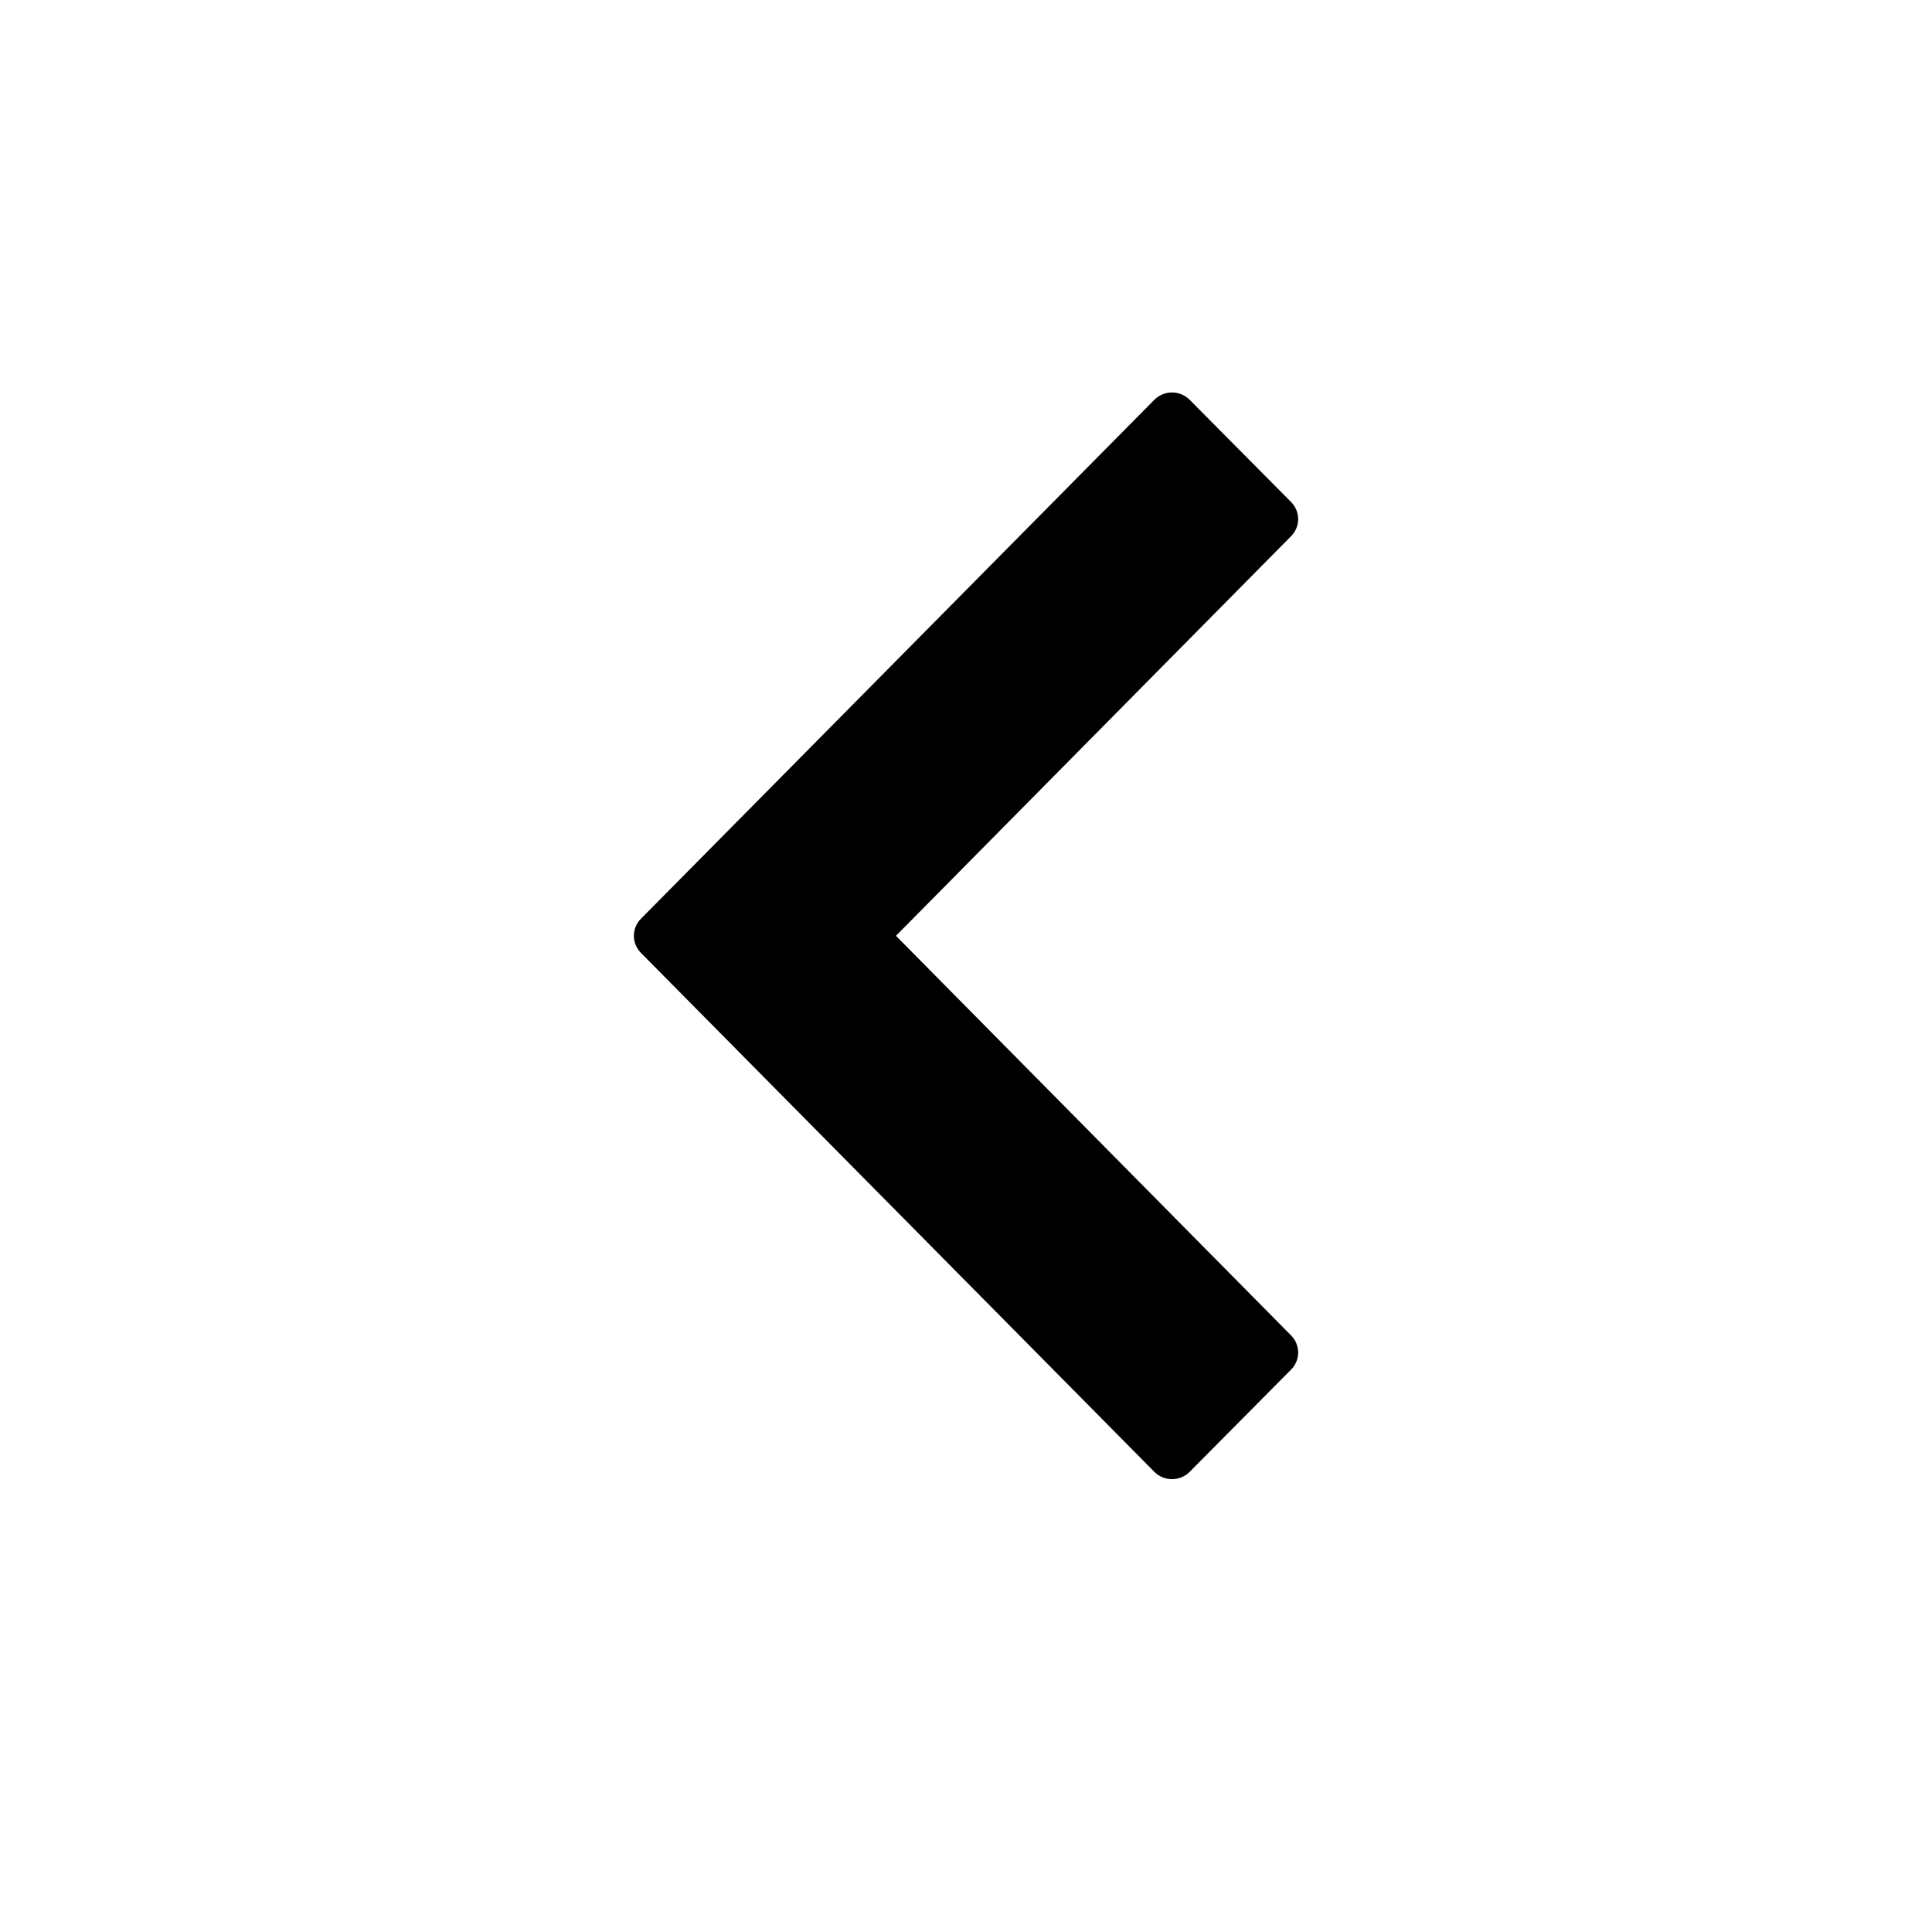
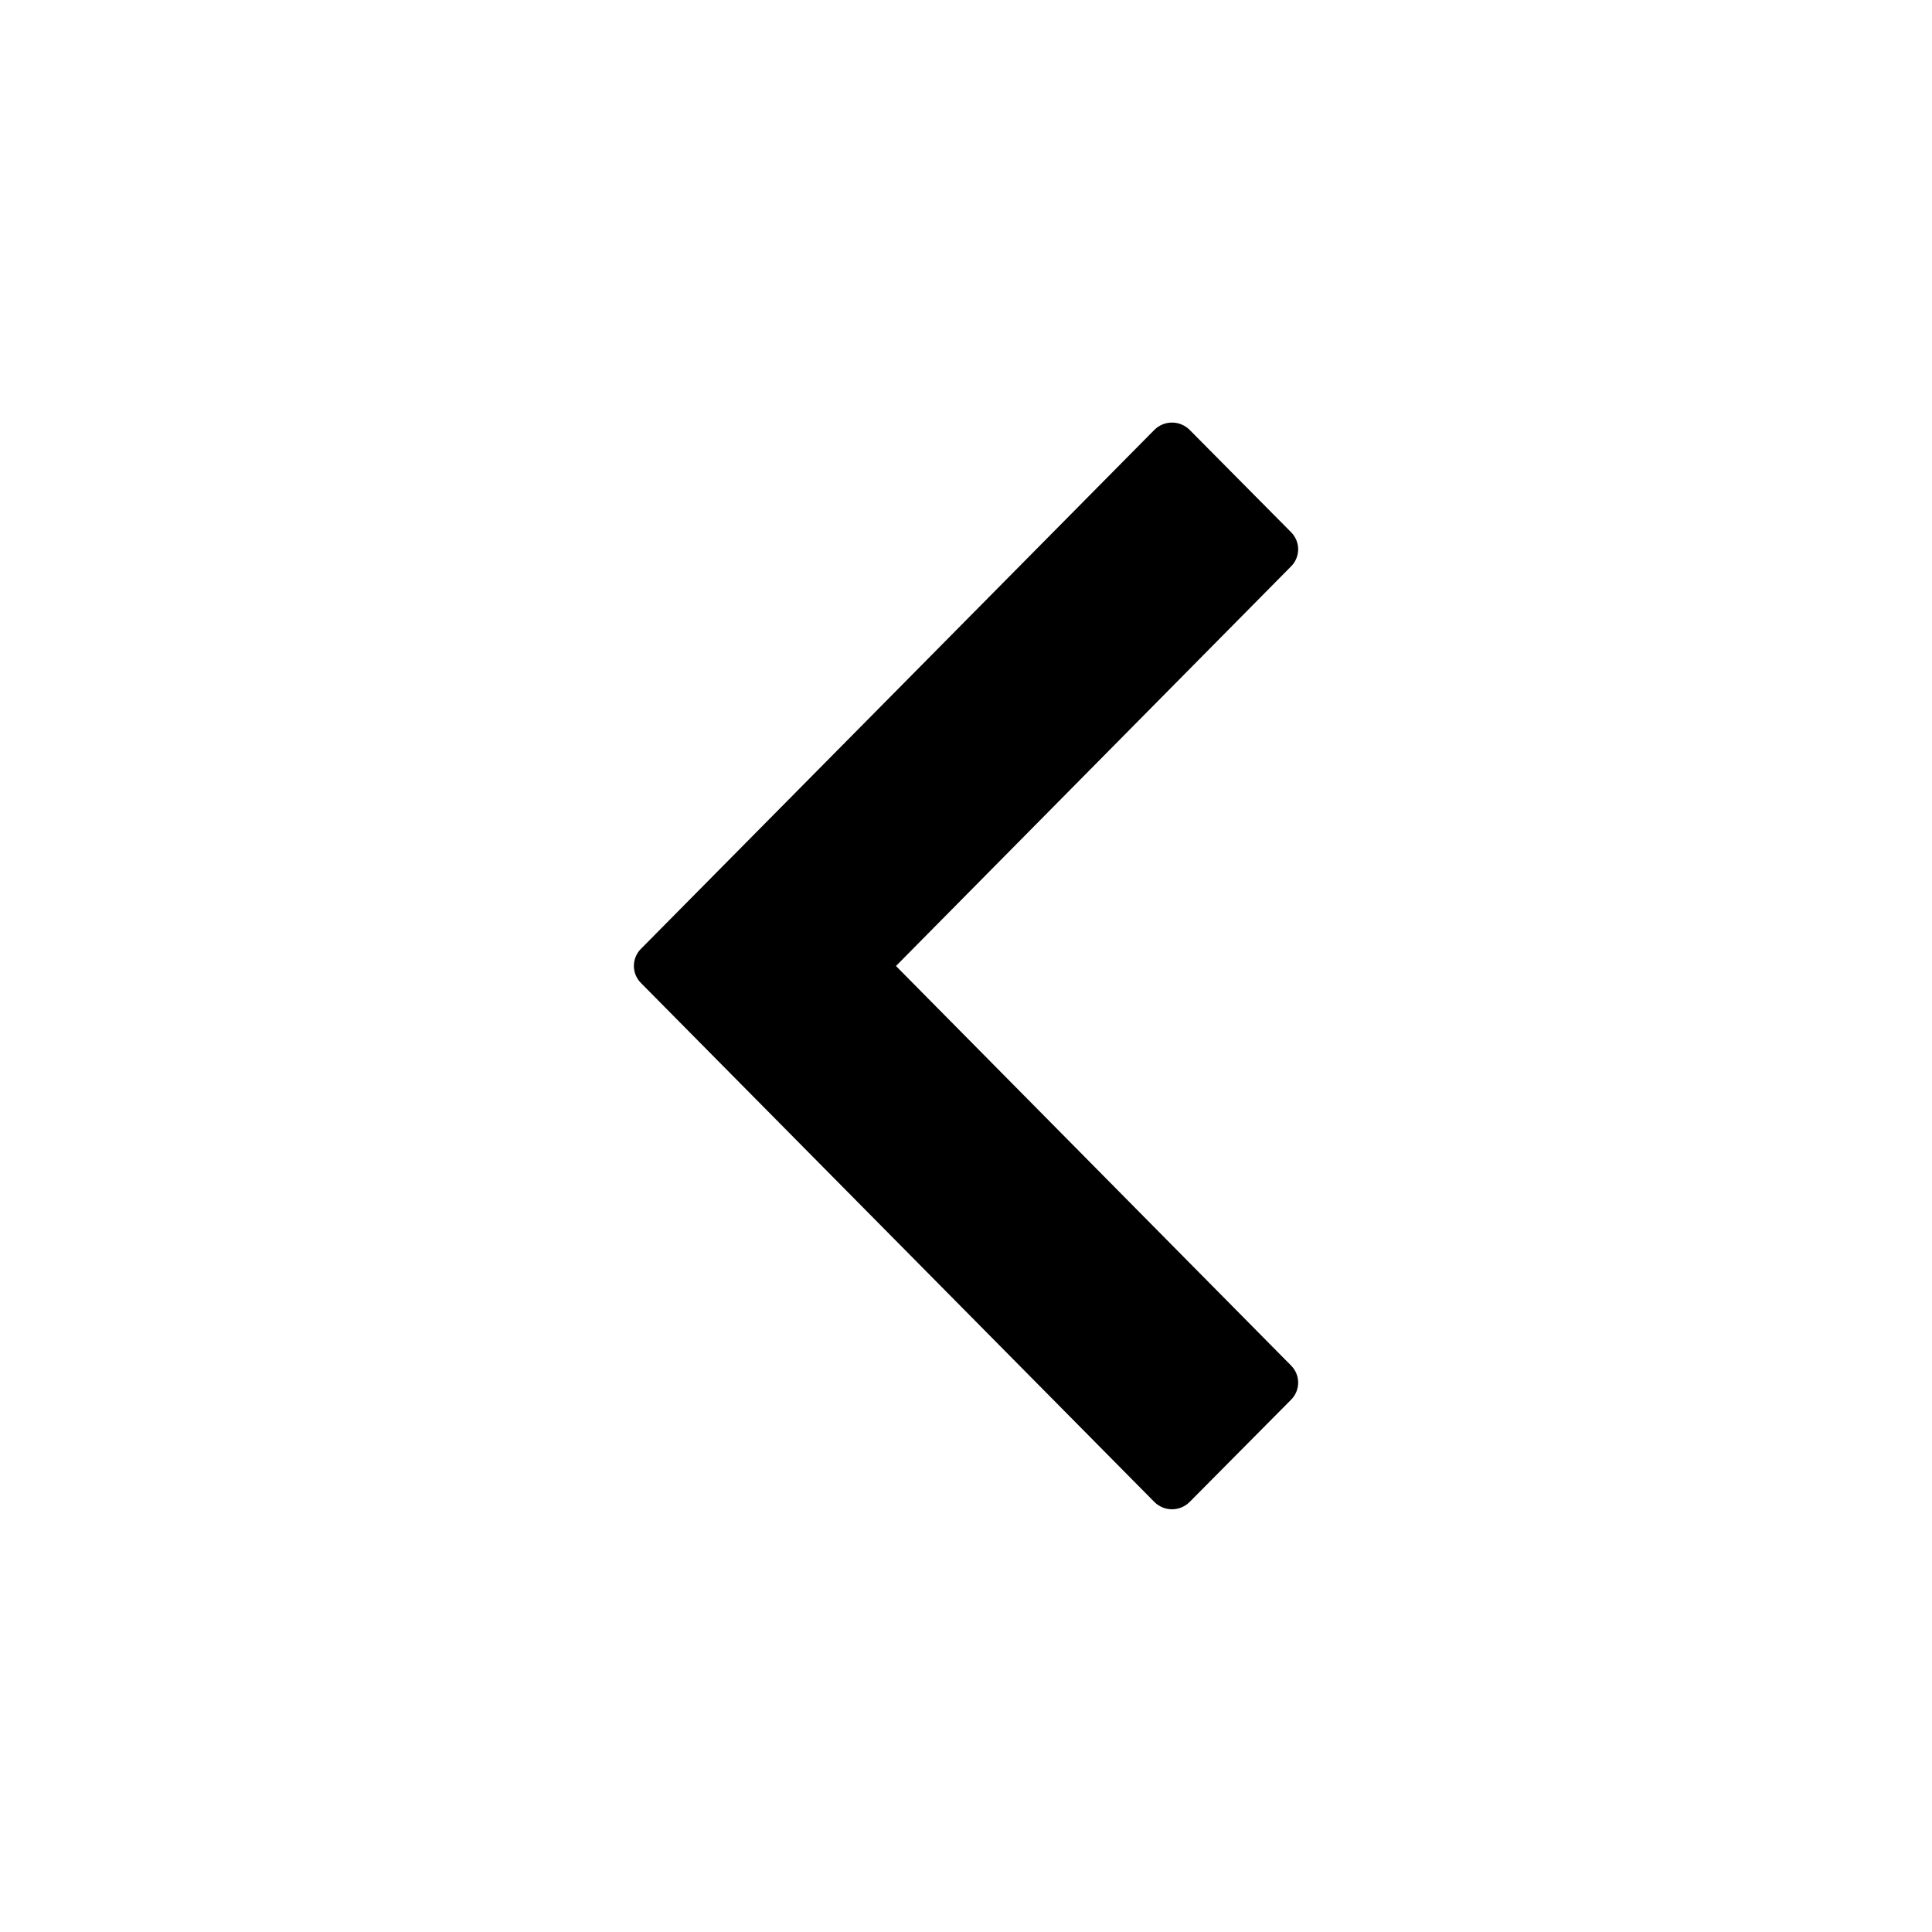
<svg width="24" height="24" fill="currentColor" viewBox="0 0 24 24">
-   <path fill="currentColor" d="m11.13 11.625 4.907-4.963a.3.3 0 0 0 0-.427l-1.259-1.269a.31.31 0 0 0-.438 0l-6.377 6.446a.3.3 0 0 0 0 .426l6.377 6.446c.12.121.318.121.438 0l1.259-1.269a.3.3 0 0 0 0-.427z" />
+   <path fill="currentColor" d="m11.13 12 4.907-4.963a.3.3 0 0 0 0-.427L14.778 5.34a.31.31 0 0 0-.438 0l-6.377 6.446a.3.3 0 0 0 0 .426l6.377 6.446c.12.121.318.121.438 0l1.259-1.269a.3.3 0 0 0 0-.427z" />
</svg>
